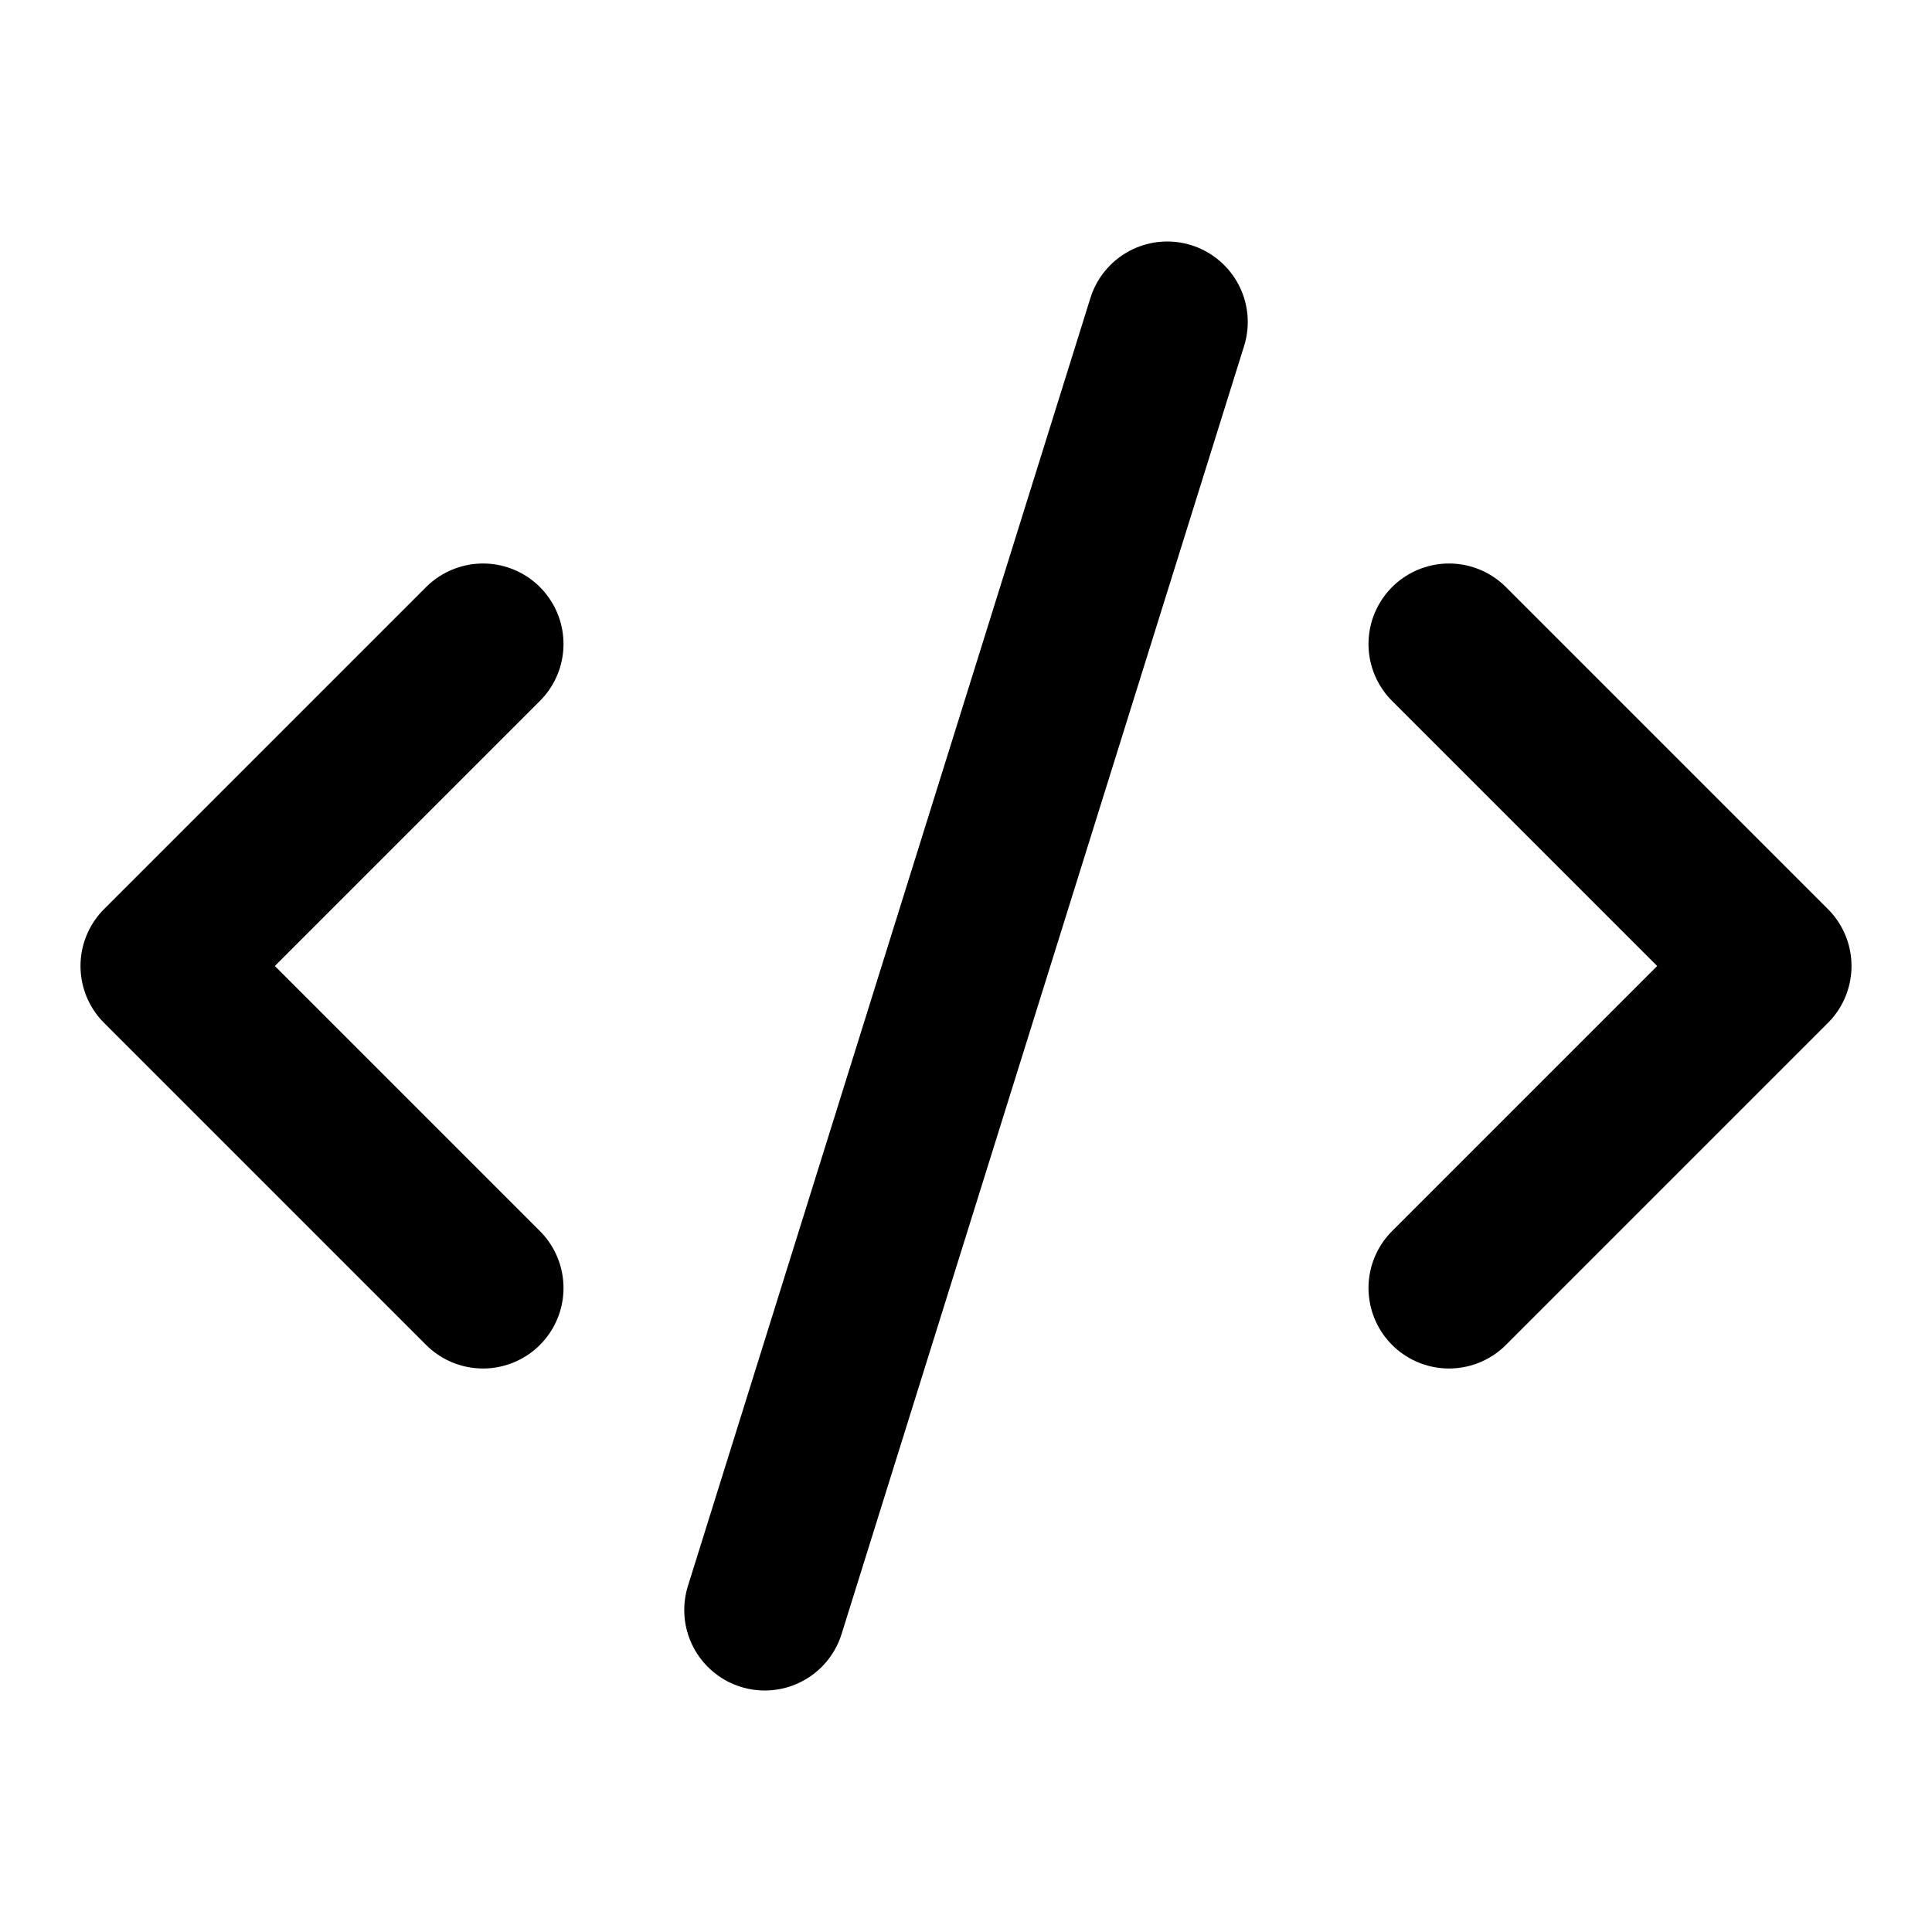
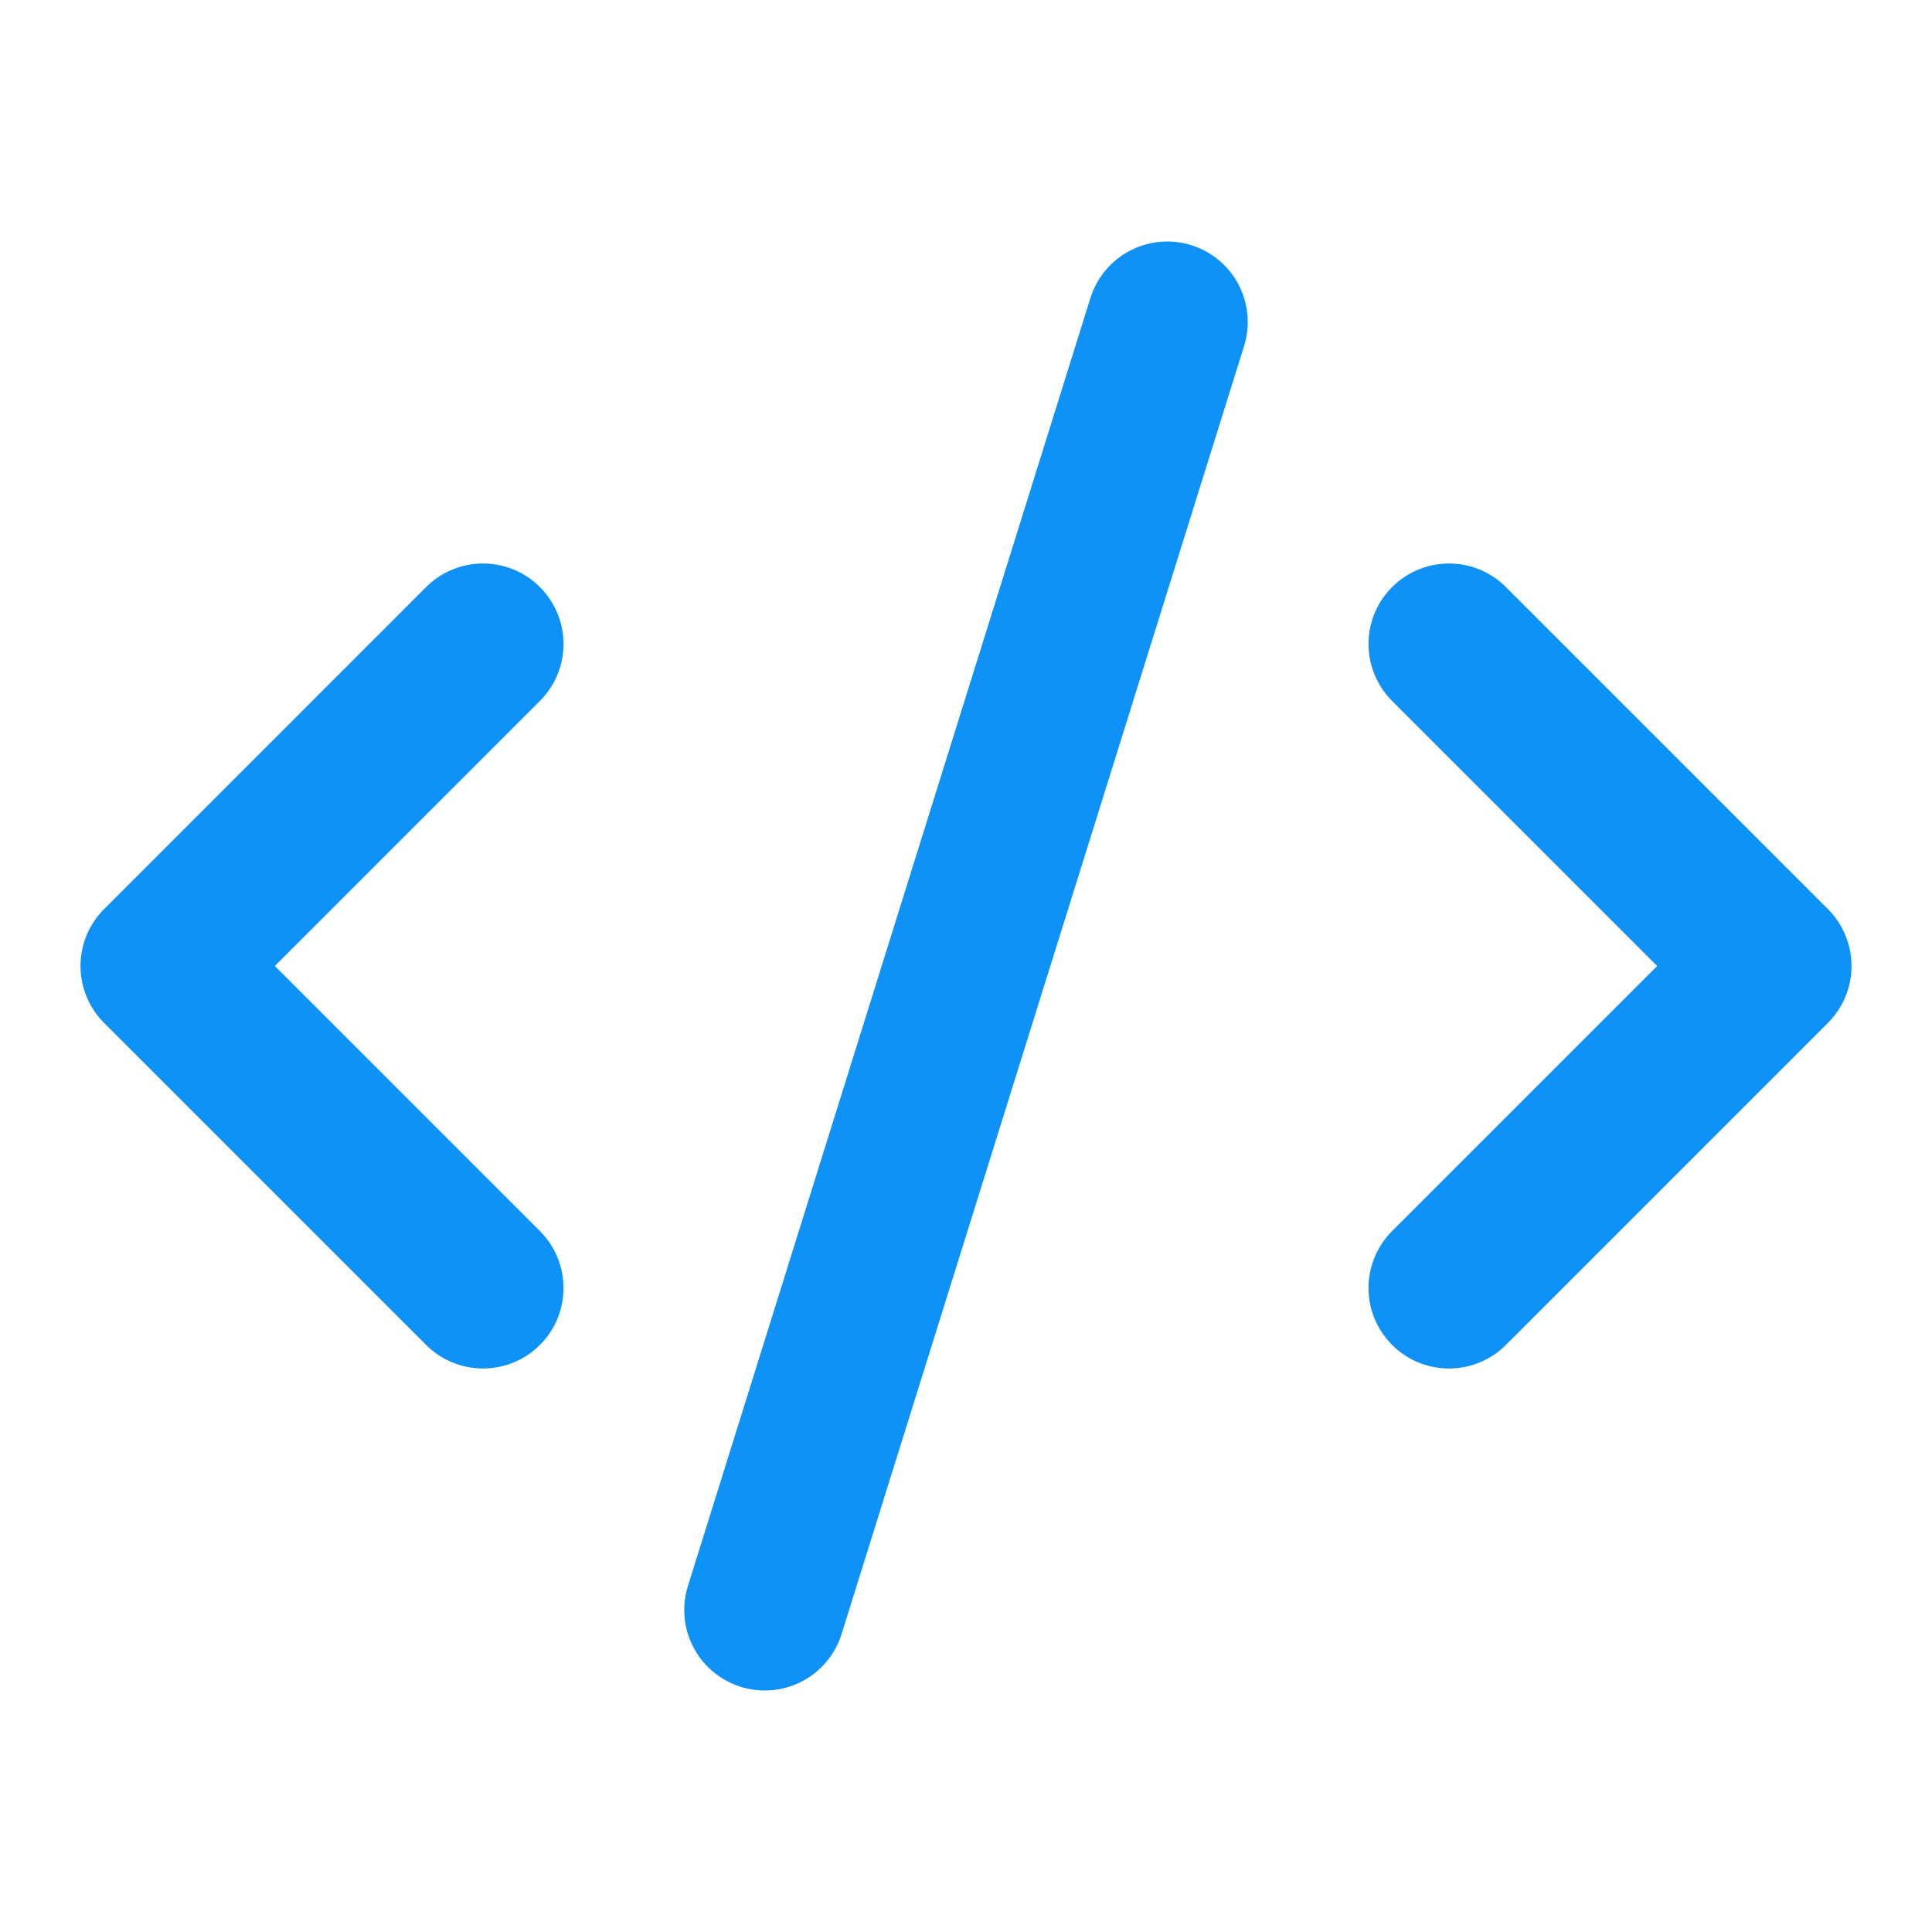
- <svg xmlns="http://www.w3.org/2000/svg" width="24" height="24" viewBox="0 0 24 24" fill="none" stroke="currentColor" stroke-width="2" stroke-linecap="round" stroke-linejoin="round" class="lucide lucide-code-xml-icon lucide-code-xml">
+ <svg xmlns="http://www.w3.org/2000/svg" width="24" height="24" viewBox="0 0 24 24" fill="none" stroke="#0f92f7" stroke-width="2" stroke-linecap="round" stroke-linejoin="round" class="lucide lucide-code-xml-icon lucide-code-xml">
  <path d="m18 16 4-4-4-4" />
  <path d="m6 8-4 4 4 4" />
  <path d="m14.5 4-5 16" />
</svg>
